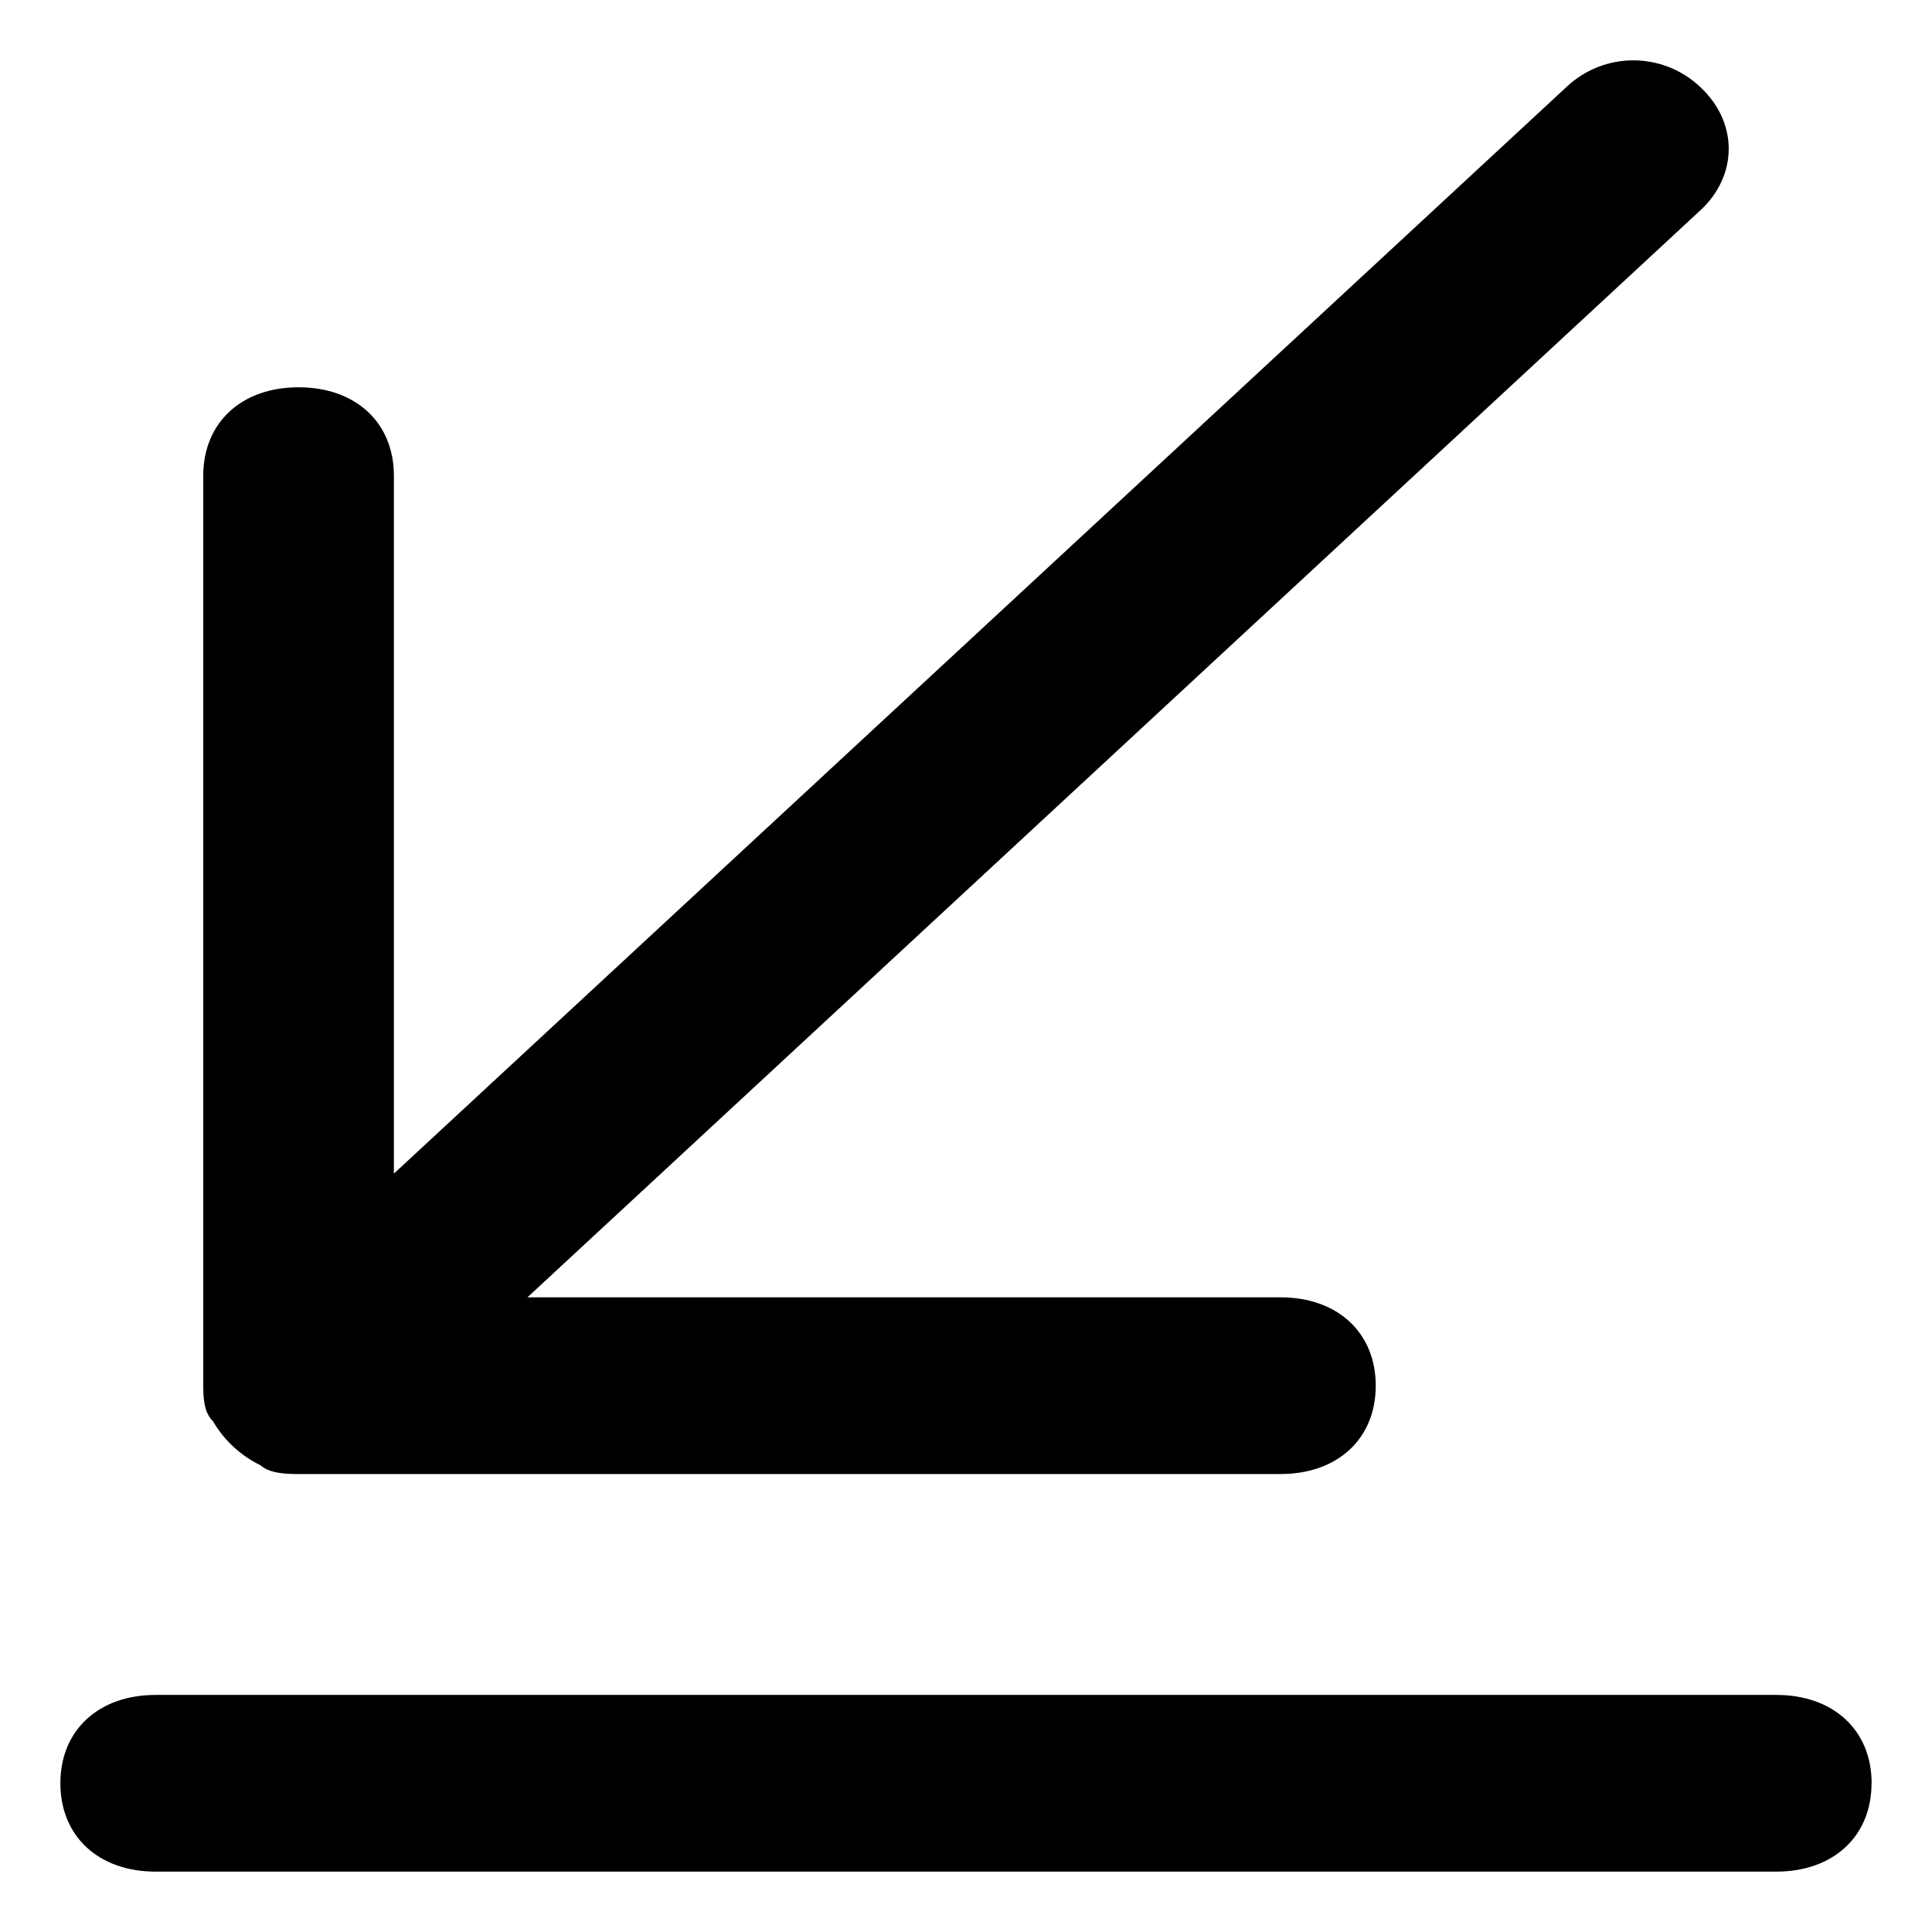
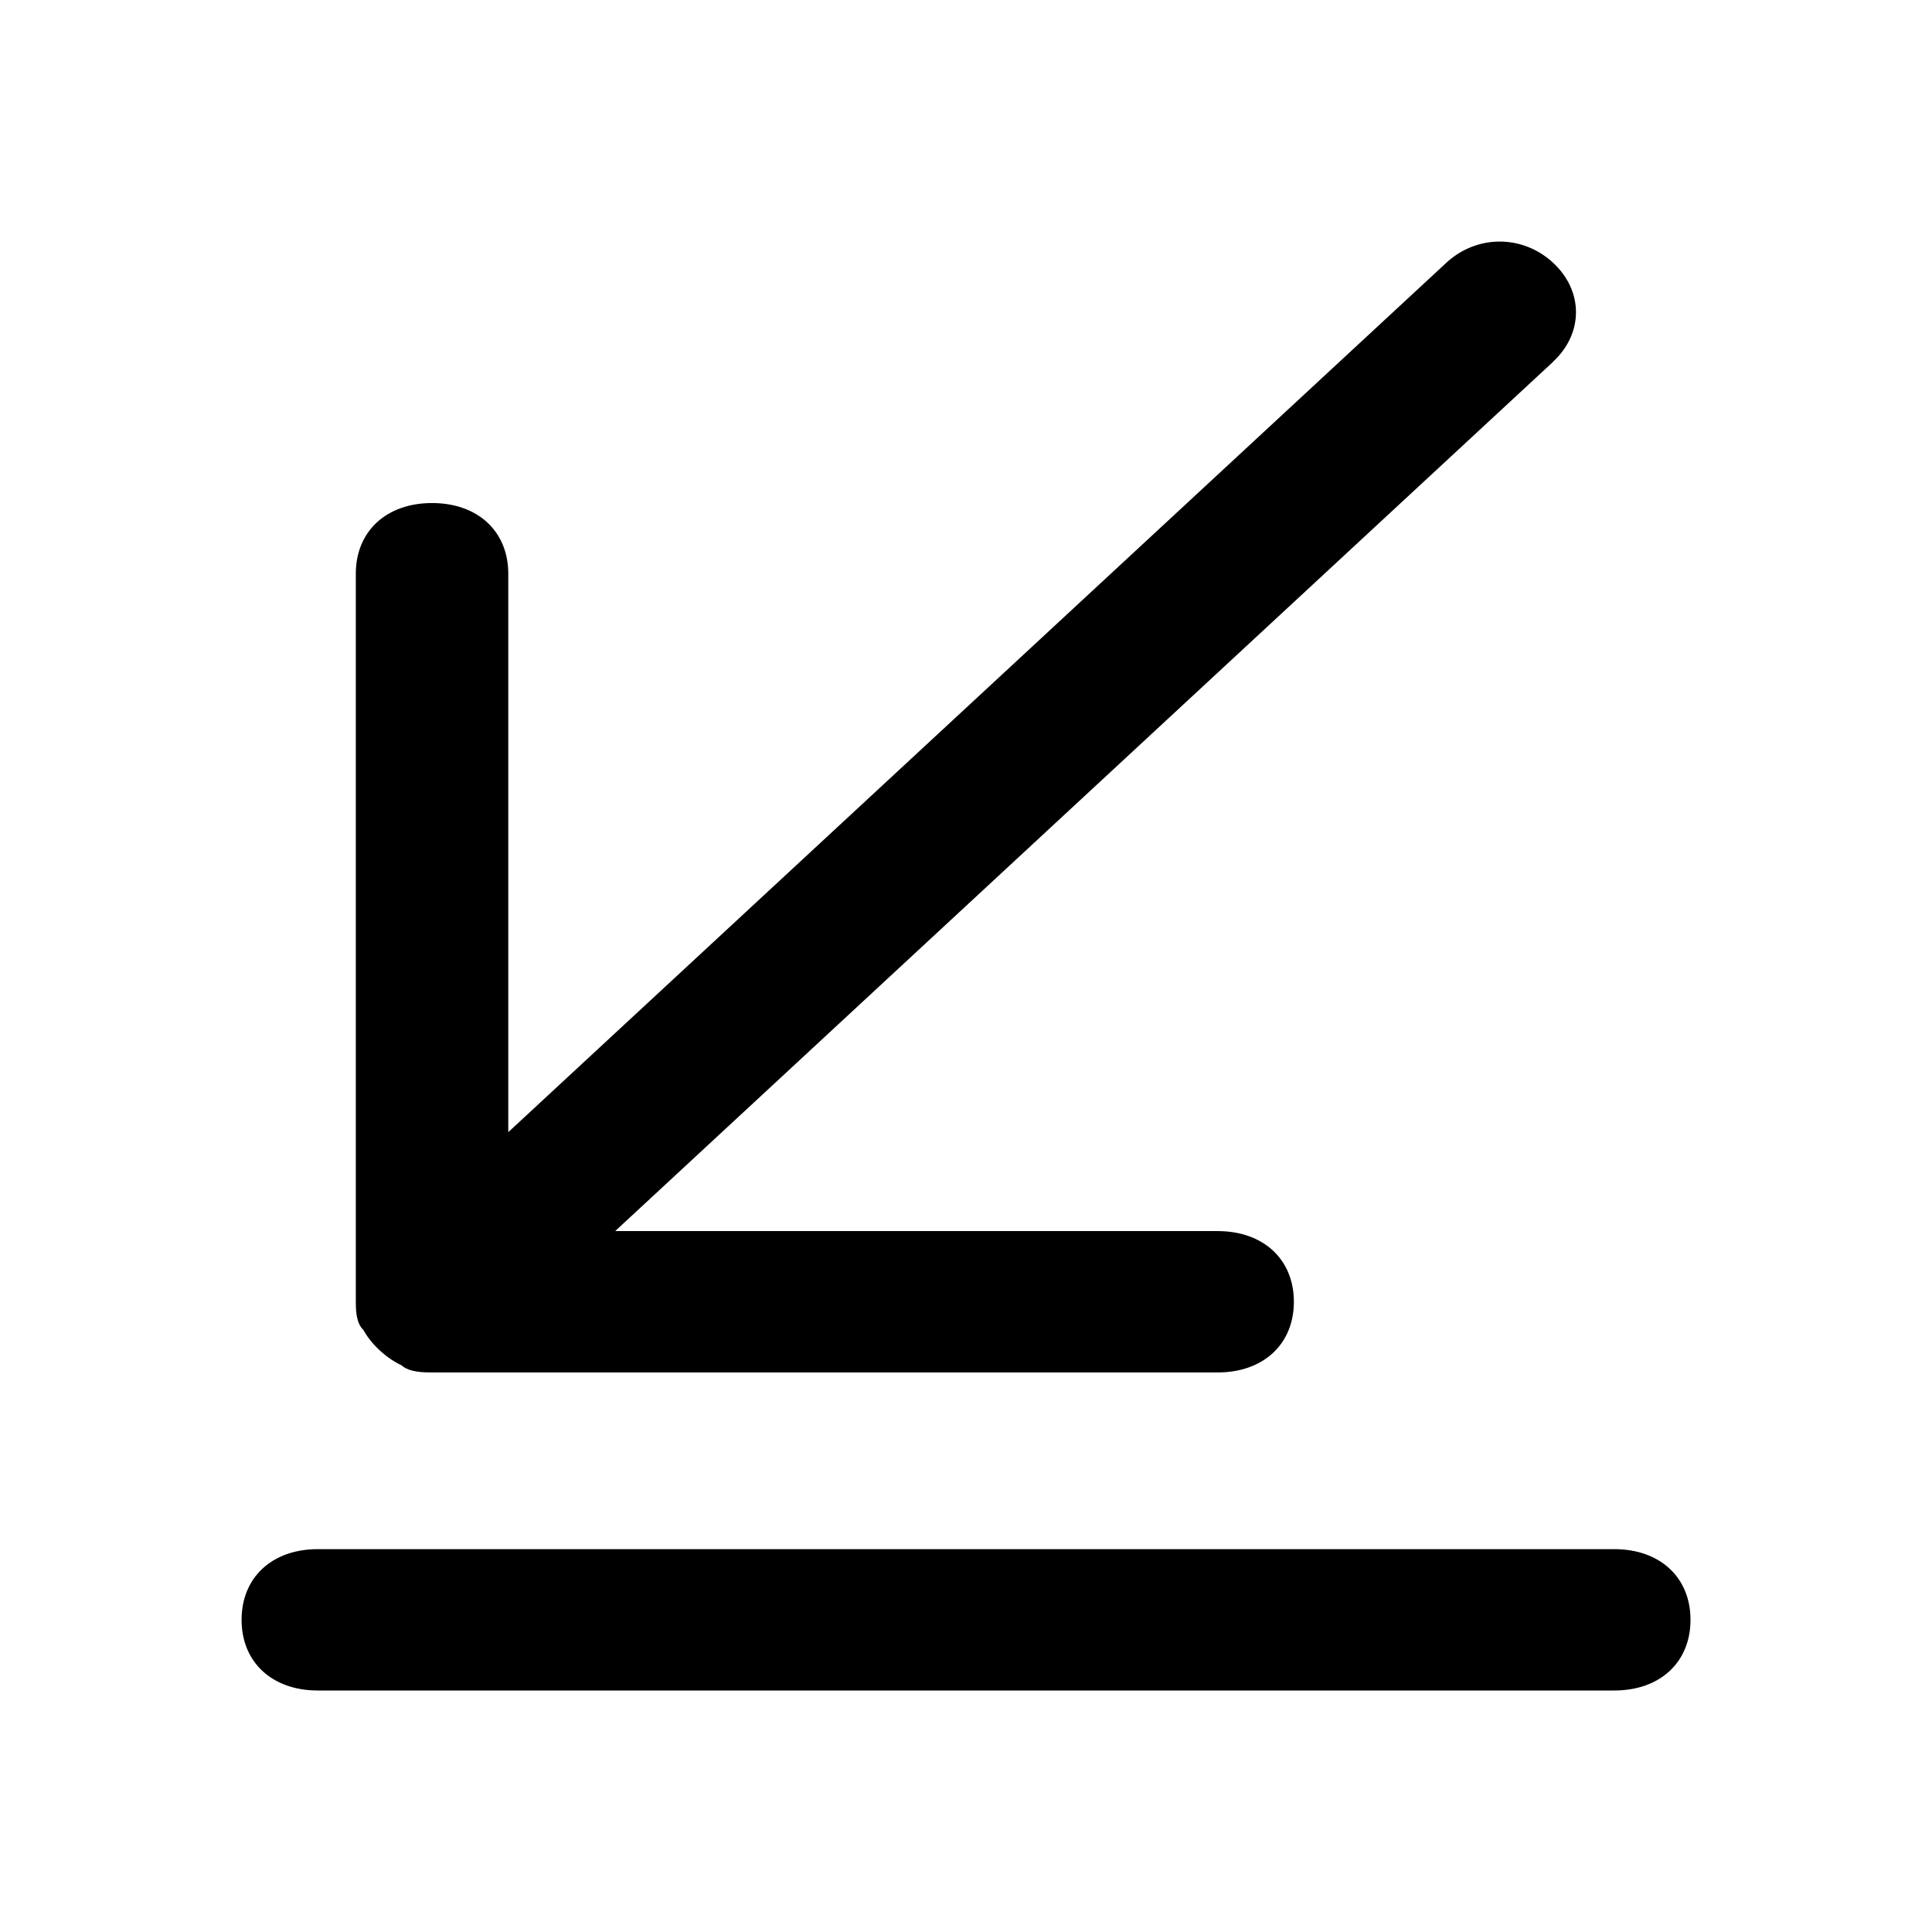
- <svg xmlns="http://www.w3.org/2000/svg" width="24" height="24" viewBox="0 0 24 24" fill="none">
-   <path d="M21.119 2.616 6.552 16.116h9.355c0.71 0 1.183 0.439 1.183 1.098 0 0.658 -0.473 1.097 -1.183 1.097H3.71c-0.119 0 -0.355 0 -0.474 -0.109a1.38 1.38 0 0 1 -0.592 -0.55c-0.119 -0.109 -0.119 -0.329 -0.119 -0.439v-11.304c0 -0.659 0.474 -1.098 1.184 -1.098s1.184 0.439 1.184 1.098v8.67L19.46 1.08A1.208 1.208 0 0 1 21.12 1.08c0.473 0.439 0.473 1.098 0 1.536Zm2.131 19.536c0 -0.658 -0.474 -1.097 -1.184 -1.097H1.934c-0.71 0 -1.184 0.439 -1.184 1.097 0 0.66 0.474 1.098 1.184 1.098h20.131c0.71 0 1.184 -0.439 1.184 -1.098Z" fill="currentColor" />
+ <svg xmlns="http://www.w3.org/2000/svg" fill="none" height="24" viewBox="0 0 24 24" width="24">
+   <path d="m19.295 4.493-11.653 10.8h7.484c.568 0 .947.351.947.878 0 .527-.379.878-.947.878h-9.758c-.095 0-.284 0-.379-.088-.189-.088-.379-.263-.474-.439-.095-.088-.095-.264-.095-.351v-9.044c0-.527.379-.878.947-.878s.947.351.947.878v6.937l11.653-10.8c.379-.351.947-.351 1.326 0 .379.351.379.878 0 1.229zm1.705 15.629c0-.527-.379-.878-.947-.878h-16.105c-.568 0-.947.351-.947.878 0 .527.379.878.947.878h16.105c.569 0 .947-.351.947-.878z" fill="currentColor" />
</svg>
